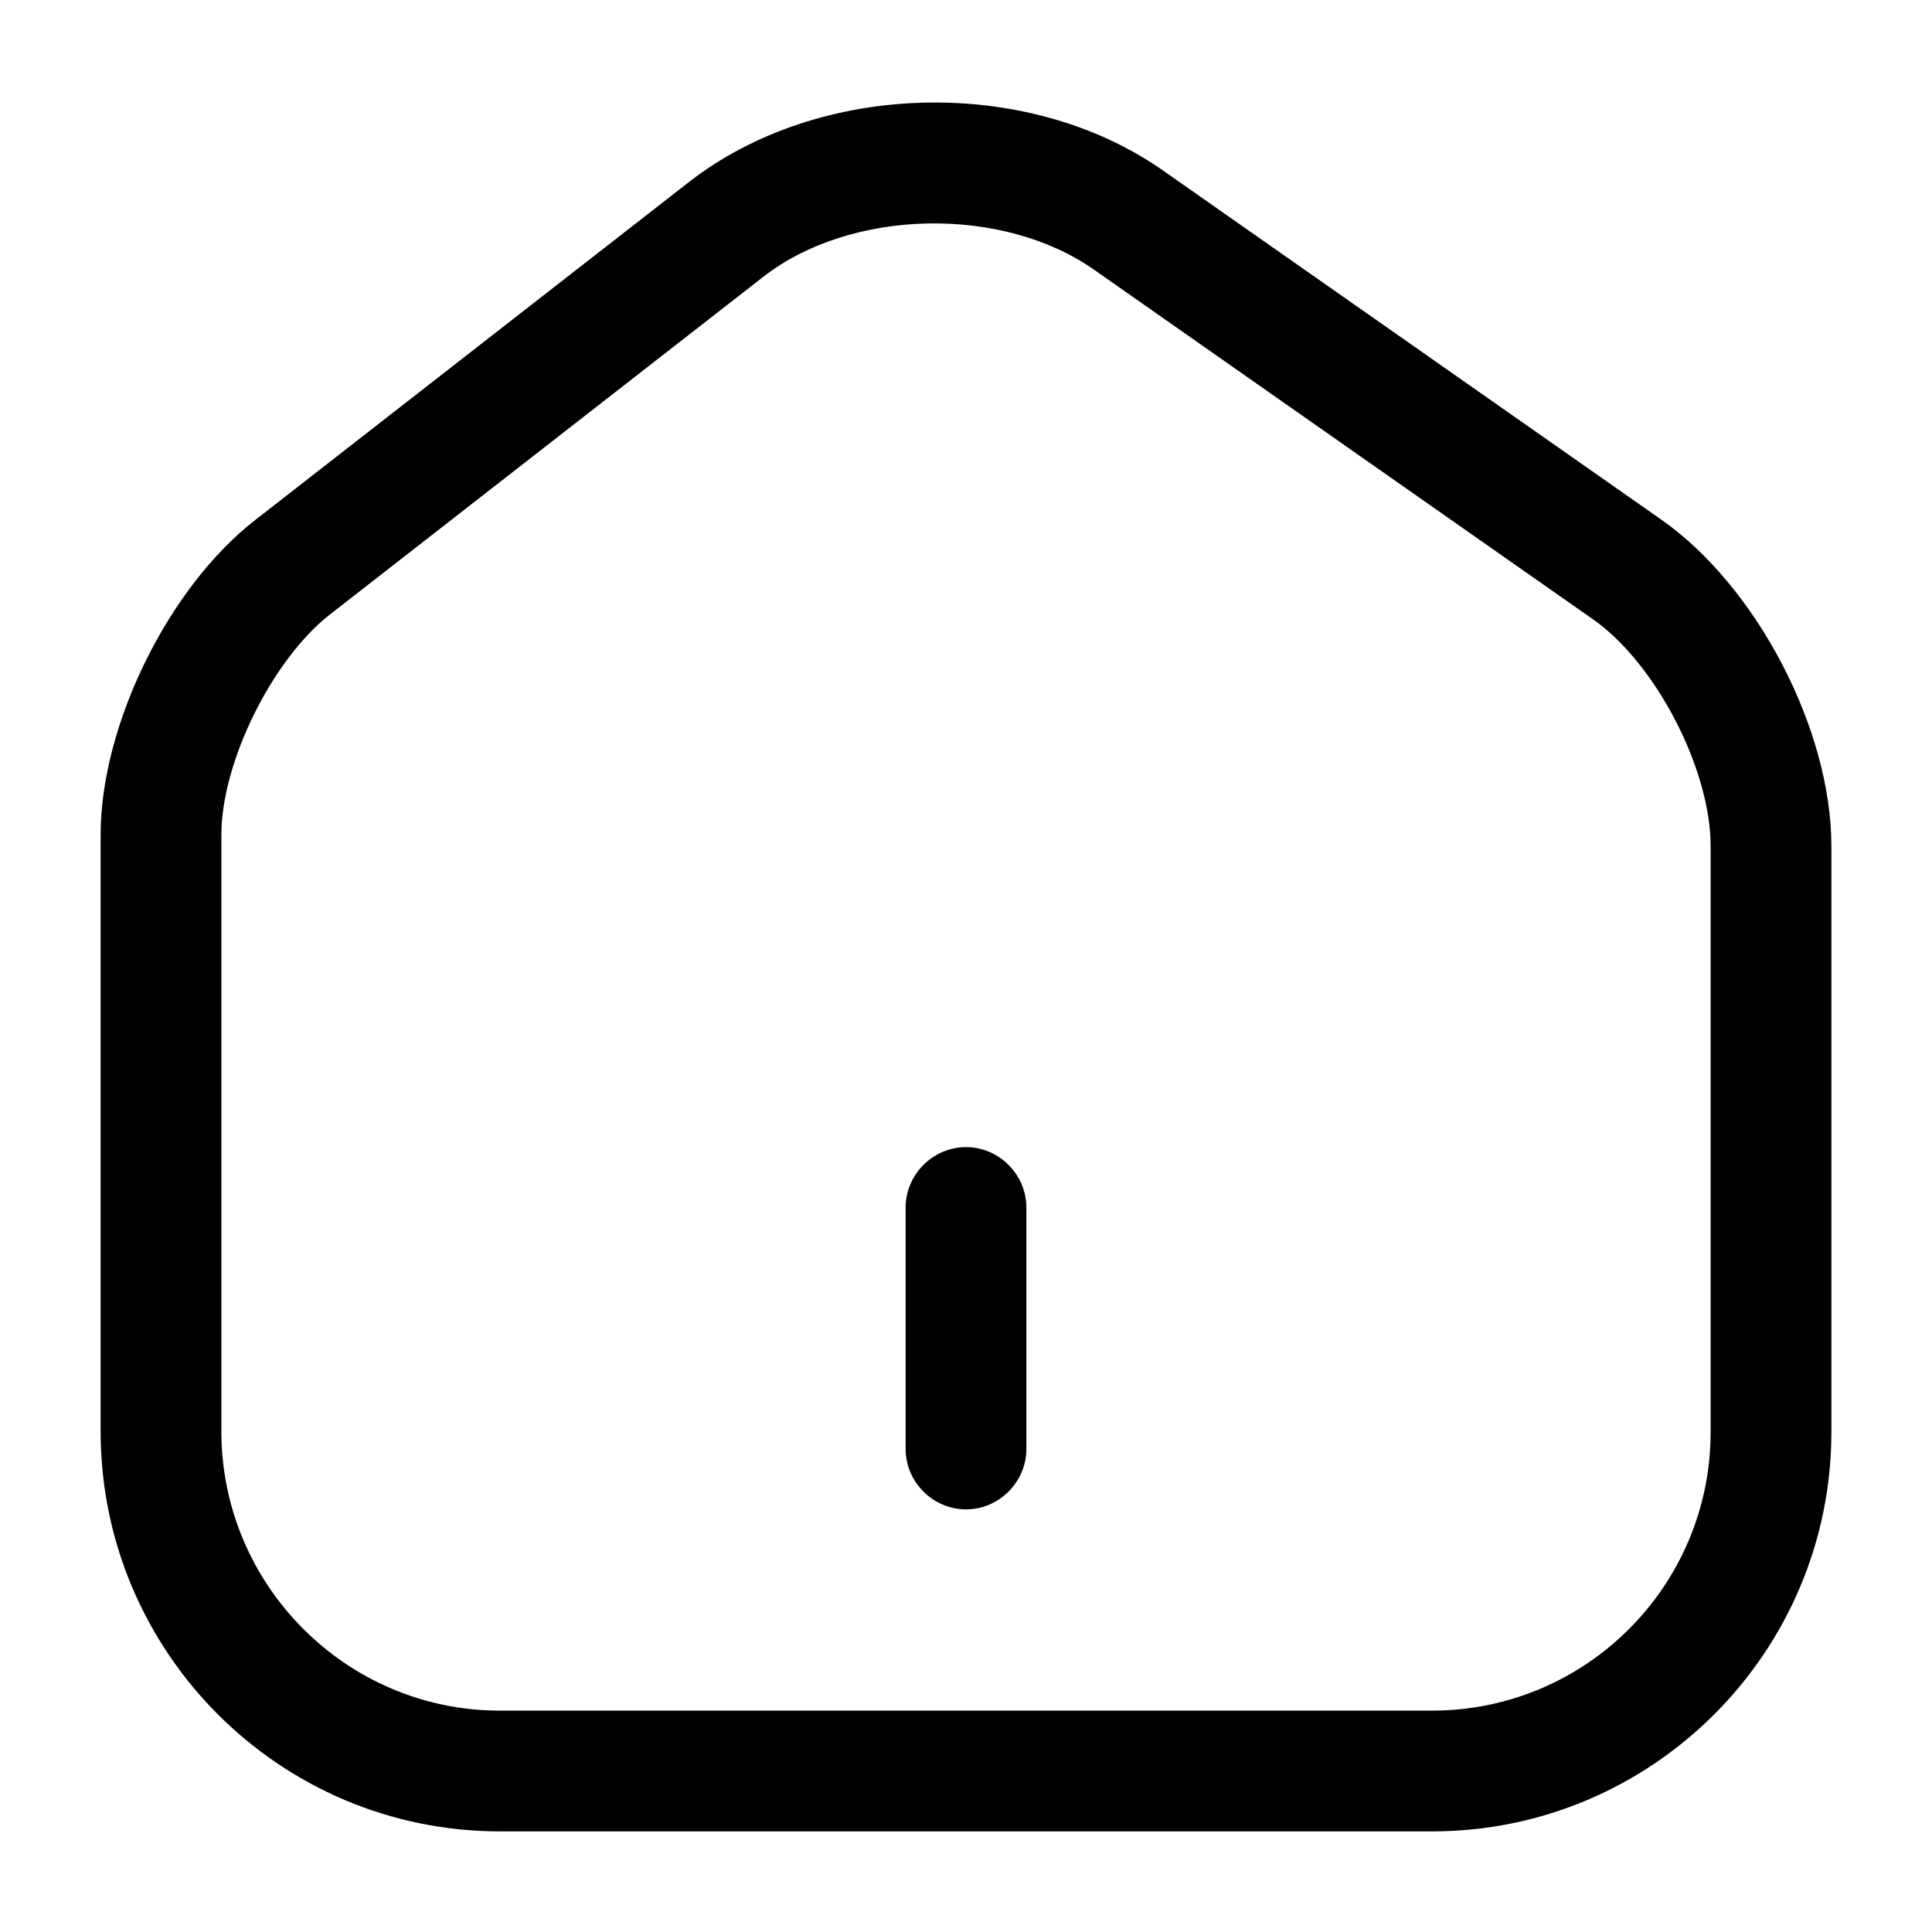
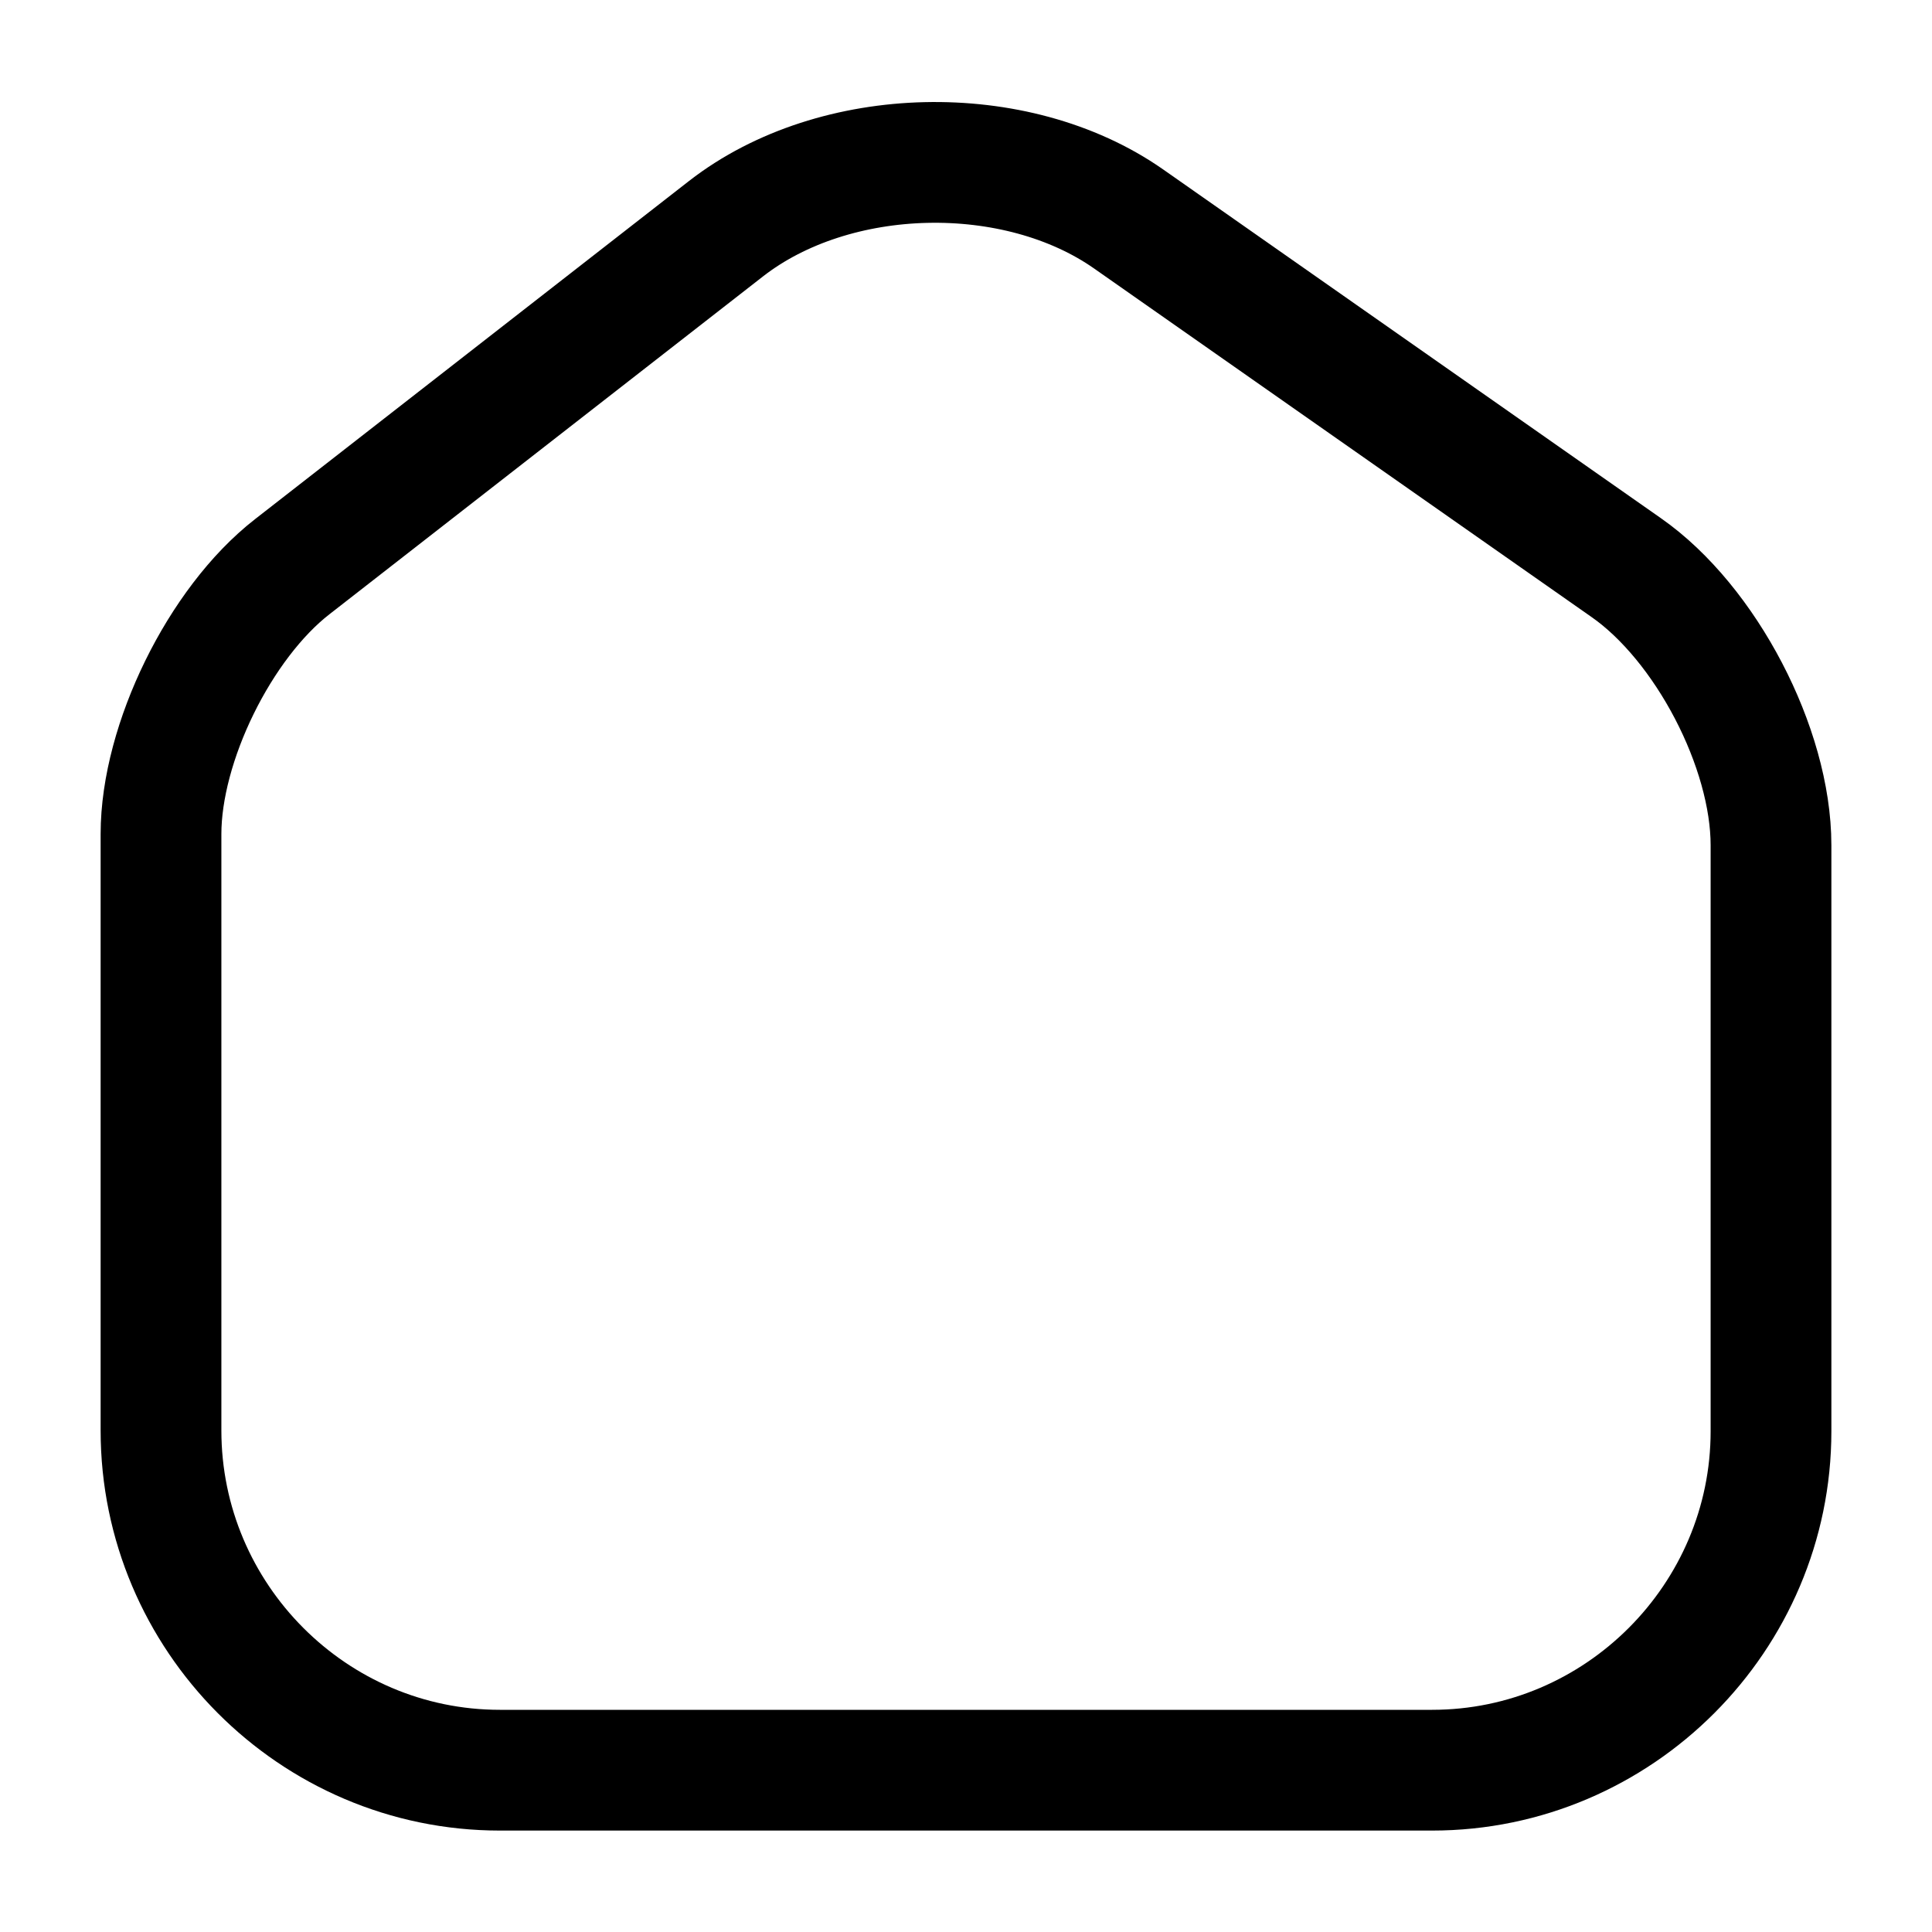
<svg xmlns="http://www.w3.org/2000/svg" width="24" height="24" viewBox="0 0 24 24" fill="none">
-   <path d="M17.79 22.75H6.21C3.47 22.75 1.25 20.52 1.25 17.78V10.37C1.25 9.01 2.09 7.3 3.17 6.46L8.56 2.26C10.18 1 12.77 0.94 14.45 2.12L20.63 6.45C21.82 7.28 22.75 9.06 22.75 10.51V17.79C22.75 20.52 20.53 22.75 17.79 22.75ZM9.48 3.44L4.09 7.64C3.38 8.2 2.75 9.47 2.75 10.37V17.78C2.75 19.69 4.3 21.25 6.21 21.25H17.79C19.7 21.25 21.25 19.7 21.25 17.79V10.51C21.25 9.55 20.56 8.22 19.77 7.68L13.59 3.35C12.45 2.55 10.57 2.59 9.48 3.44Z" fill="black" />
-   <path d="M12 18.75C11.59 18.75 11.25 18.41 11.25 18V15C11.25 14.59 11.59 14.25 12 14.25C12.41 14.25 12.75 14.59 12.75 15V18C12.75 18.41 12.41 18.75 12 18.75Z" fill="black" />
+   <path d="M9.02 2.84L3.63 7.04C2.73 7.74 2 9.23 2 10.36V17.77C2 20.09 3.89 21.99 6.21 21.99H17.79C20.11 21.99 22 20.09 22 17.78V10.5C22 9.29 21.19 7.74 20.2 7.05L14.02 2.72C12.62 1.74 10.37 1.79 9.02 2.84Z" stroke="black" stroke-width="1.5" stroke-linecap="round" stroke-linejoin="round" />
</svg>
